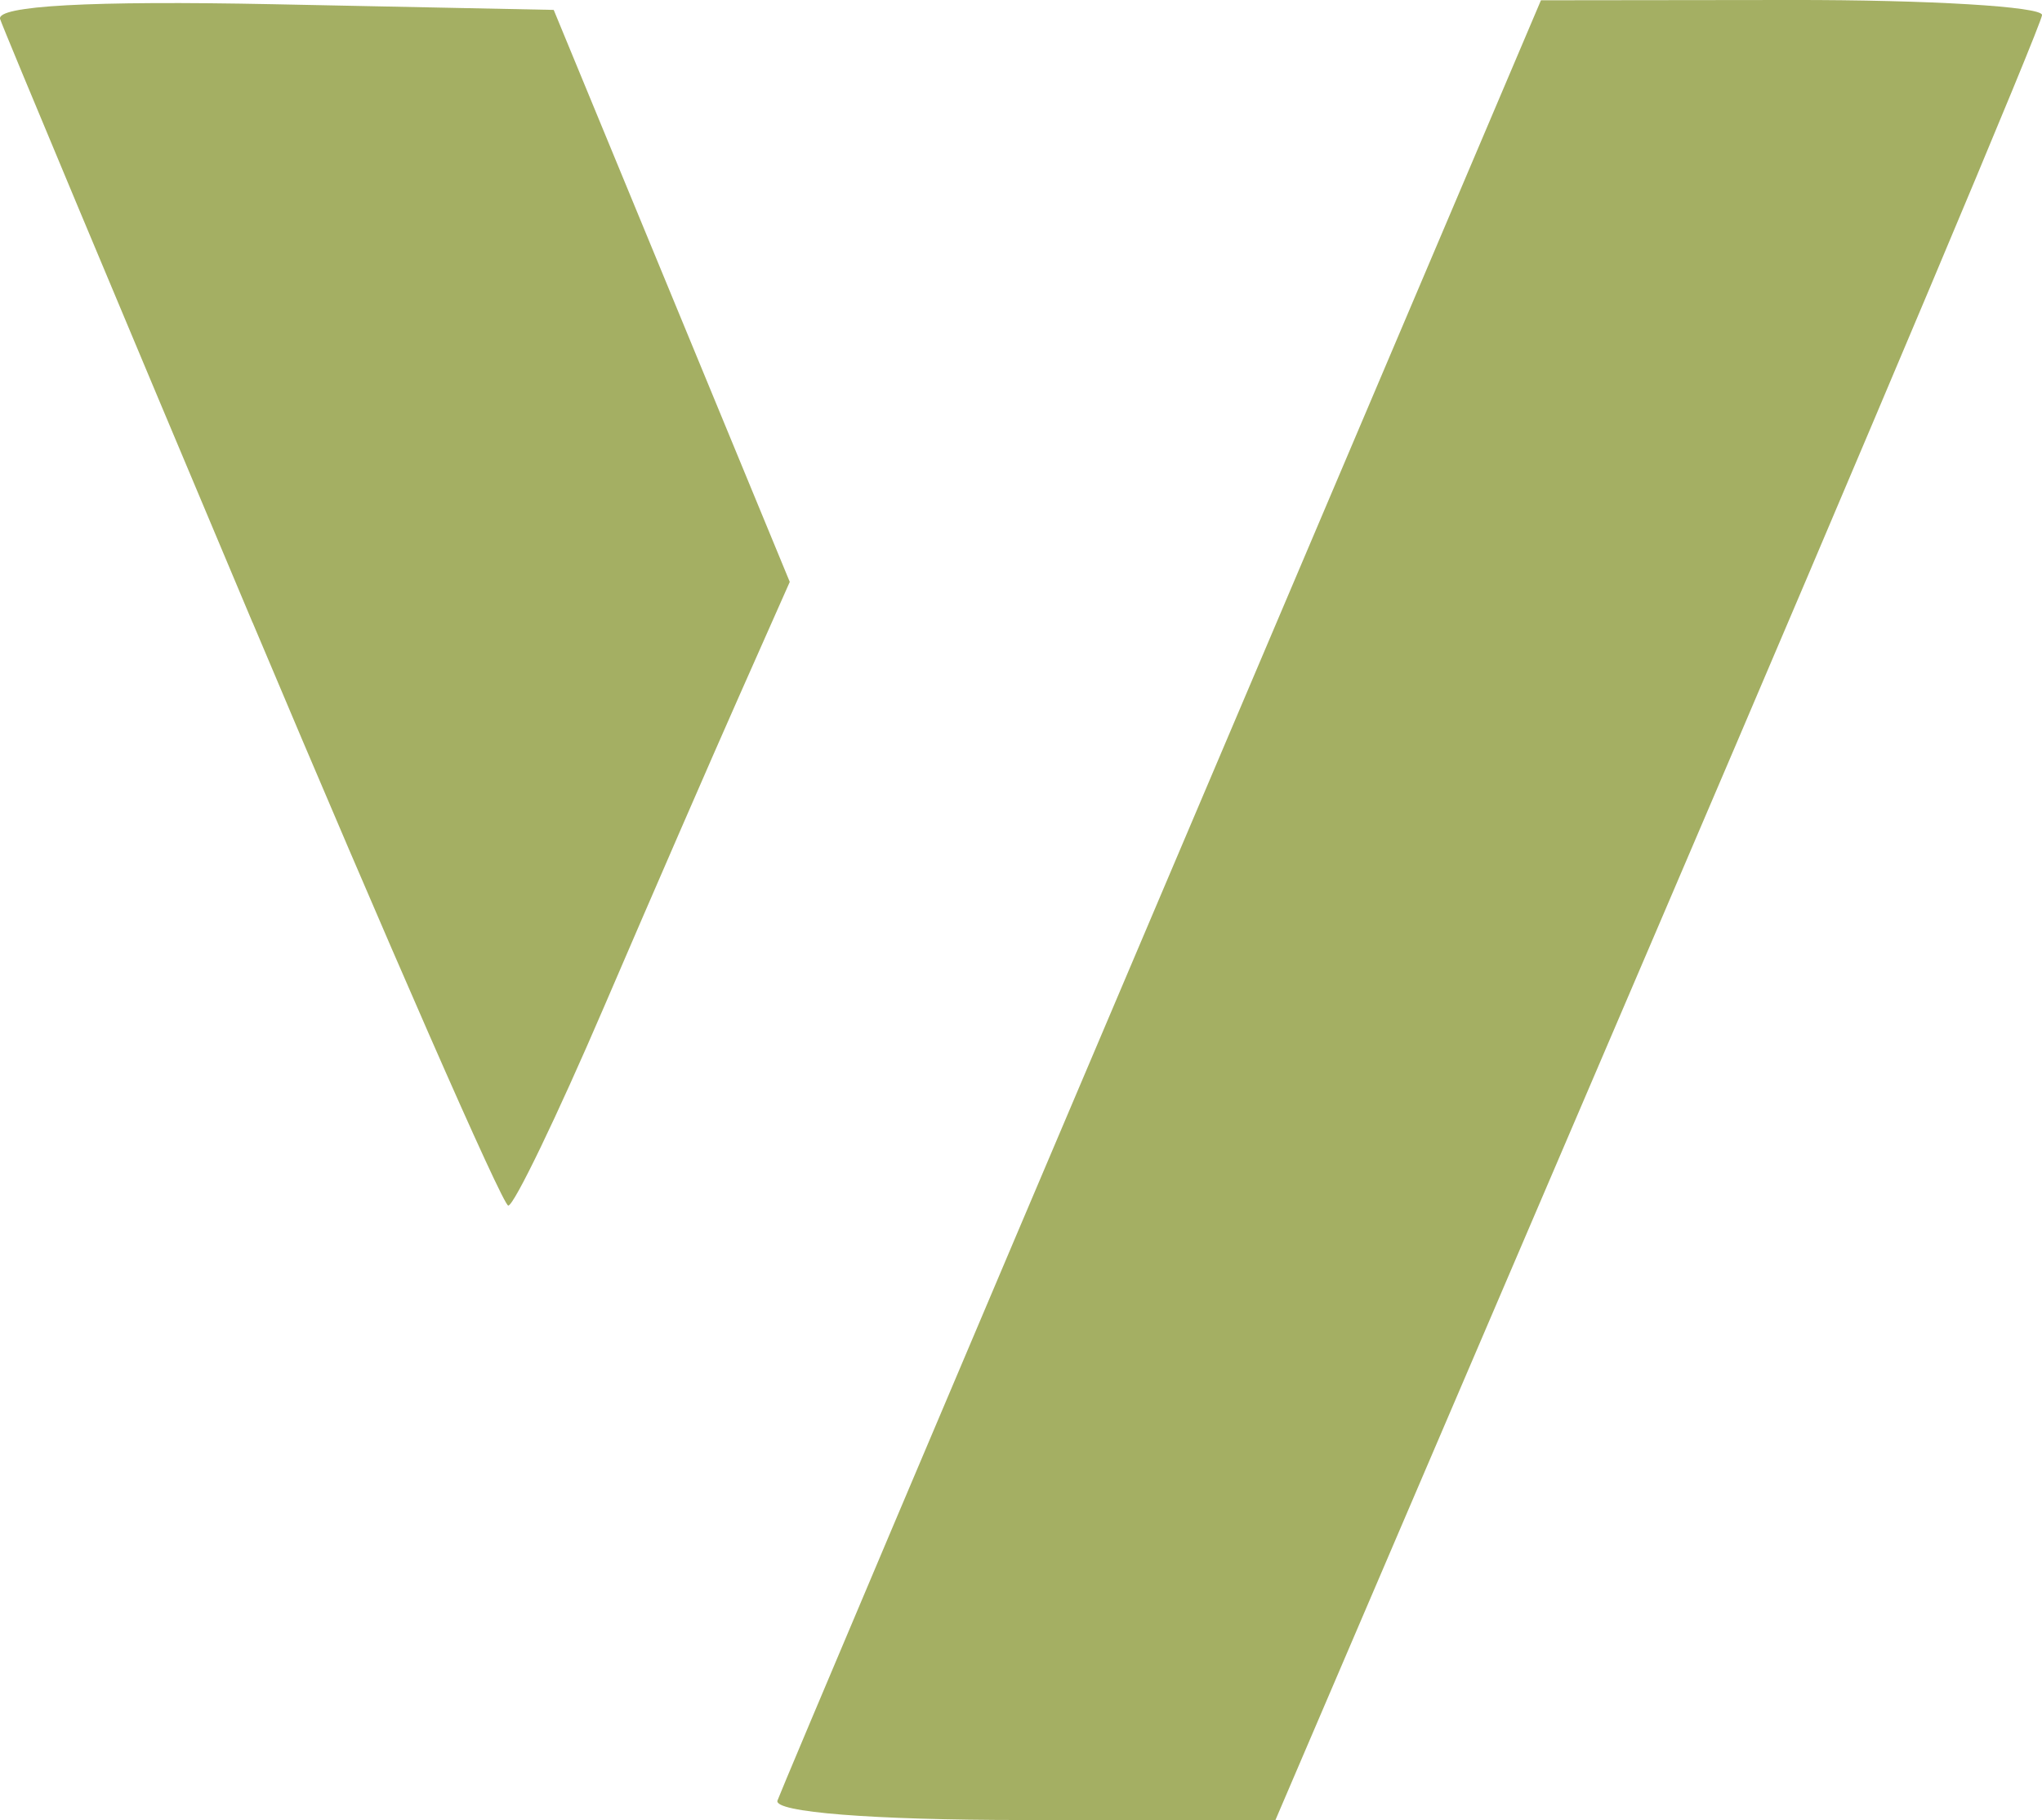
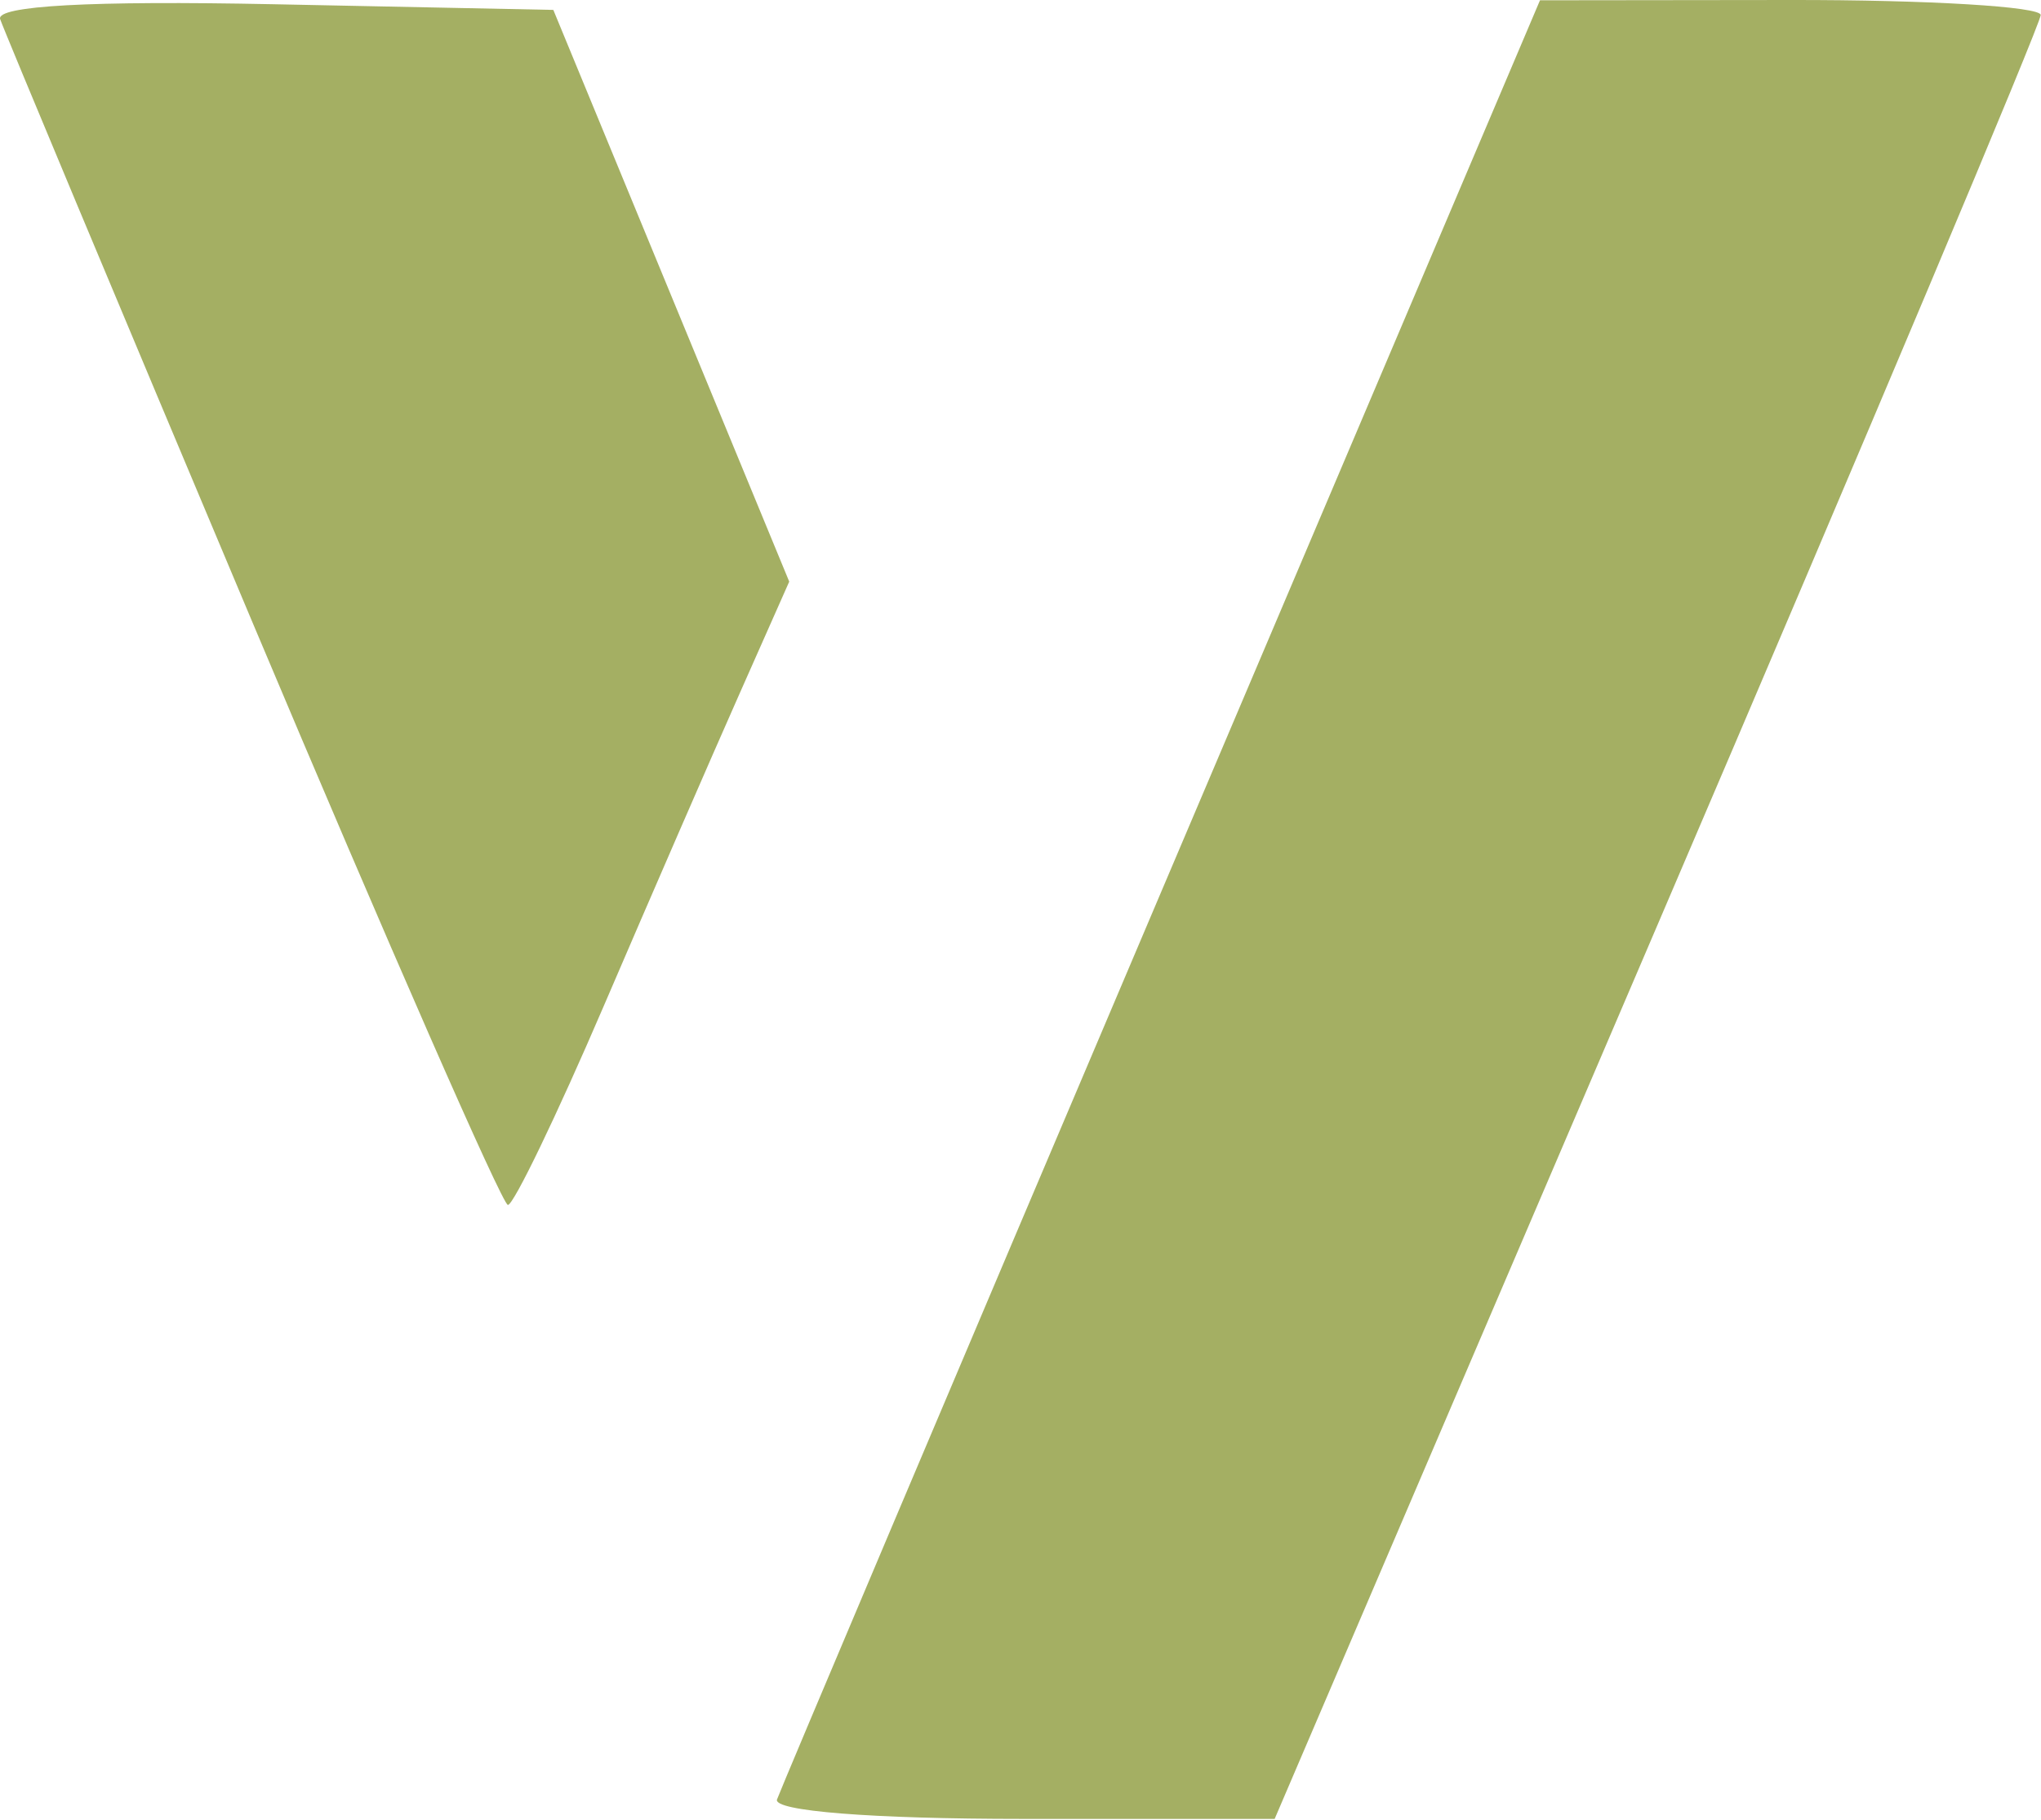
- <svg xmlns="http://www.w3.org/2000/svg" height="31.392mm" id="svg5" version="1.1" viewBox="0 0 35.225 31.392" width="35.225mm">
-   <g id="layer1" transform="translate(-105.0073,-132.1461)">
-     <g id="g265" style="fill:#A4AF63">
-       <path d="m 109.364,142.885 c -2.328,-5.528 -4.288,-10.212 -4.354,-10.408 -0.079,-0.232 1.568,-0.322 4.714,-0.258 l 4.835,0.098 2.036,4.933 2.036,4.933 -0.863,1.946 c -0.475,1.07 -1.528,3.492 -2.34,5.382 -0.812,1.89 -1.556,3.433 -1.653,3.43 -0.097,-0.003 -2.081,-4.529 -4.41,-10.057 z" id="path235" style="fill:#A4AF63;stroke-width:0.353" />
-       <path d="m 118.419,163.203 c 0.065,-0.185 3.054,-7.247 6.644,-15.694 l 6.526,-15.358 4.322,-0.005 c 2.377,-0.003 4.322,0.114 4.322,0.259 0,0.145 -2.975,7.209 -6.612,15.699 l -6.612,15.435 h -4.354 c -2.601,0 -4.306,-0.135 -4.236,-0.336 z" id="path233" style="fill:#A4AF63;stroke-width:0.353" />
-     </g>
+ <svg xmlns="http://www.w3.org/2000/svg" viewBox="0 0 35.23 31.4" fill="none">
+   <g fill="#A4AF63">
+     <path d="M4.357 10.739c-2.328-5.528-4.288-10.212-4.354-10.408-.079-.232 1.568-.322 4.713-.258l4.835.098 2.036 4.934 2.036 4.933-.863 1.946c-.475 1.07-1.528 3.492-2.34 5.382-.812 1.89-1.556 3.433-1.653 3.43-.097-.003-2.081-4.529-4.41-10.057z" />
+     <path d="M13.412 31.057c.065-.185 3.054-7.247 6.644-15.694l6.526-15.358 4.322-.005c2.377-.003 4.321.114 4.321.259 0 .145-2.975 7.209-6.612 15.698l-6.611 15.435h-4.354c-2.6 0-4.306-.135-4.236-.336z" />
  </g>
</svg>
